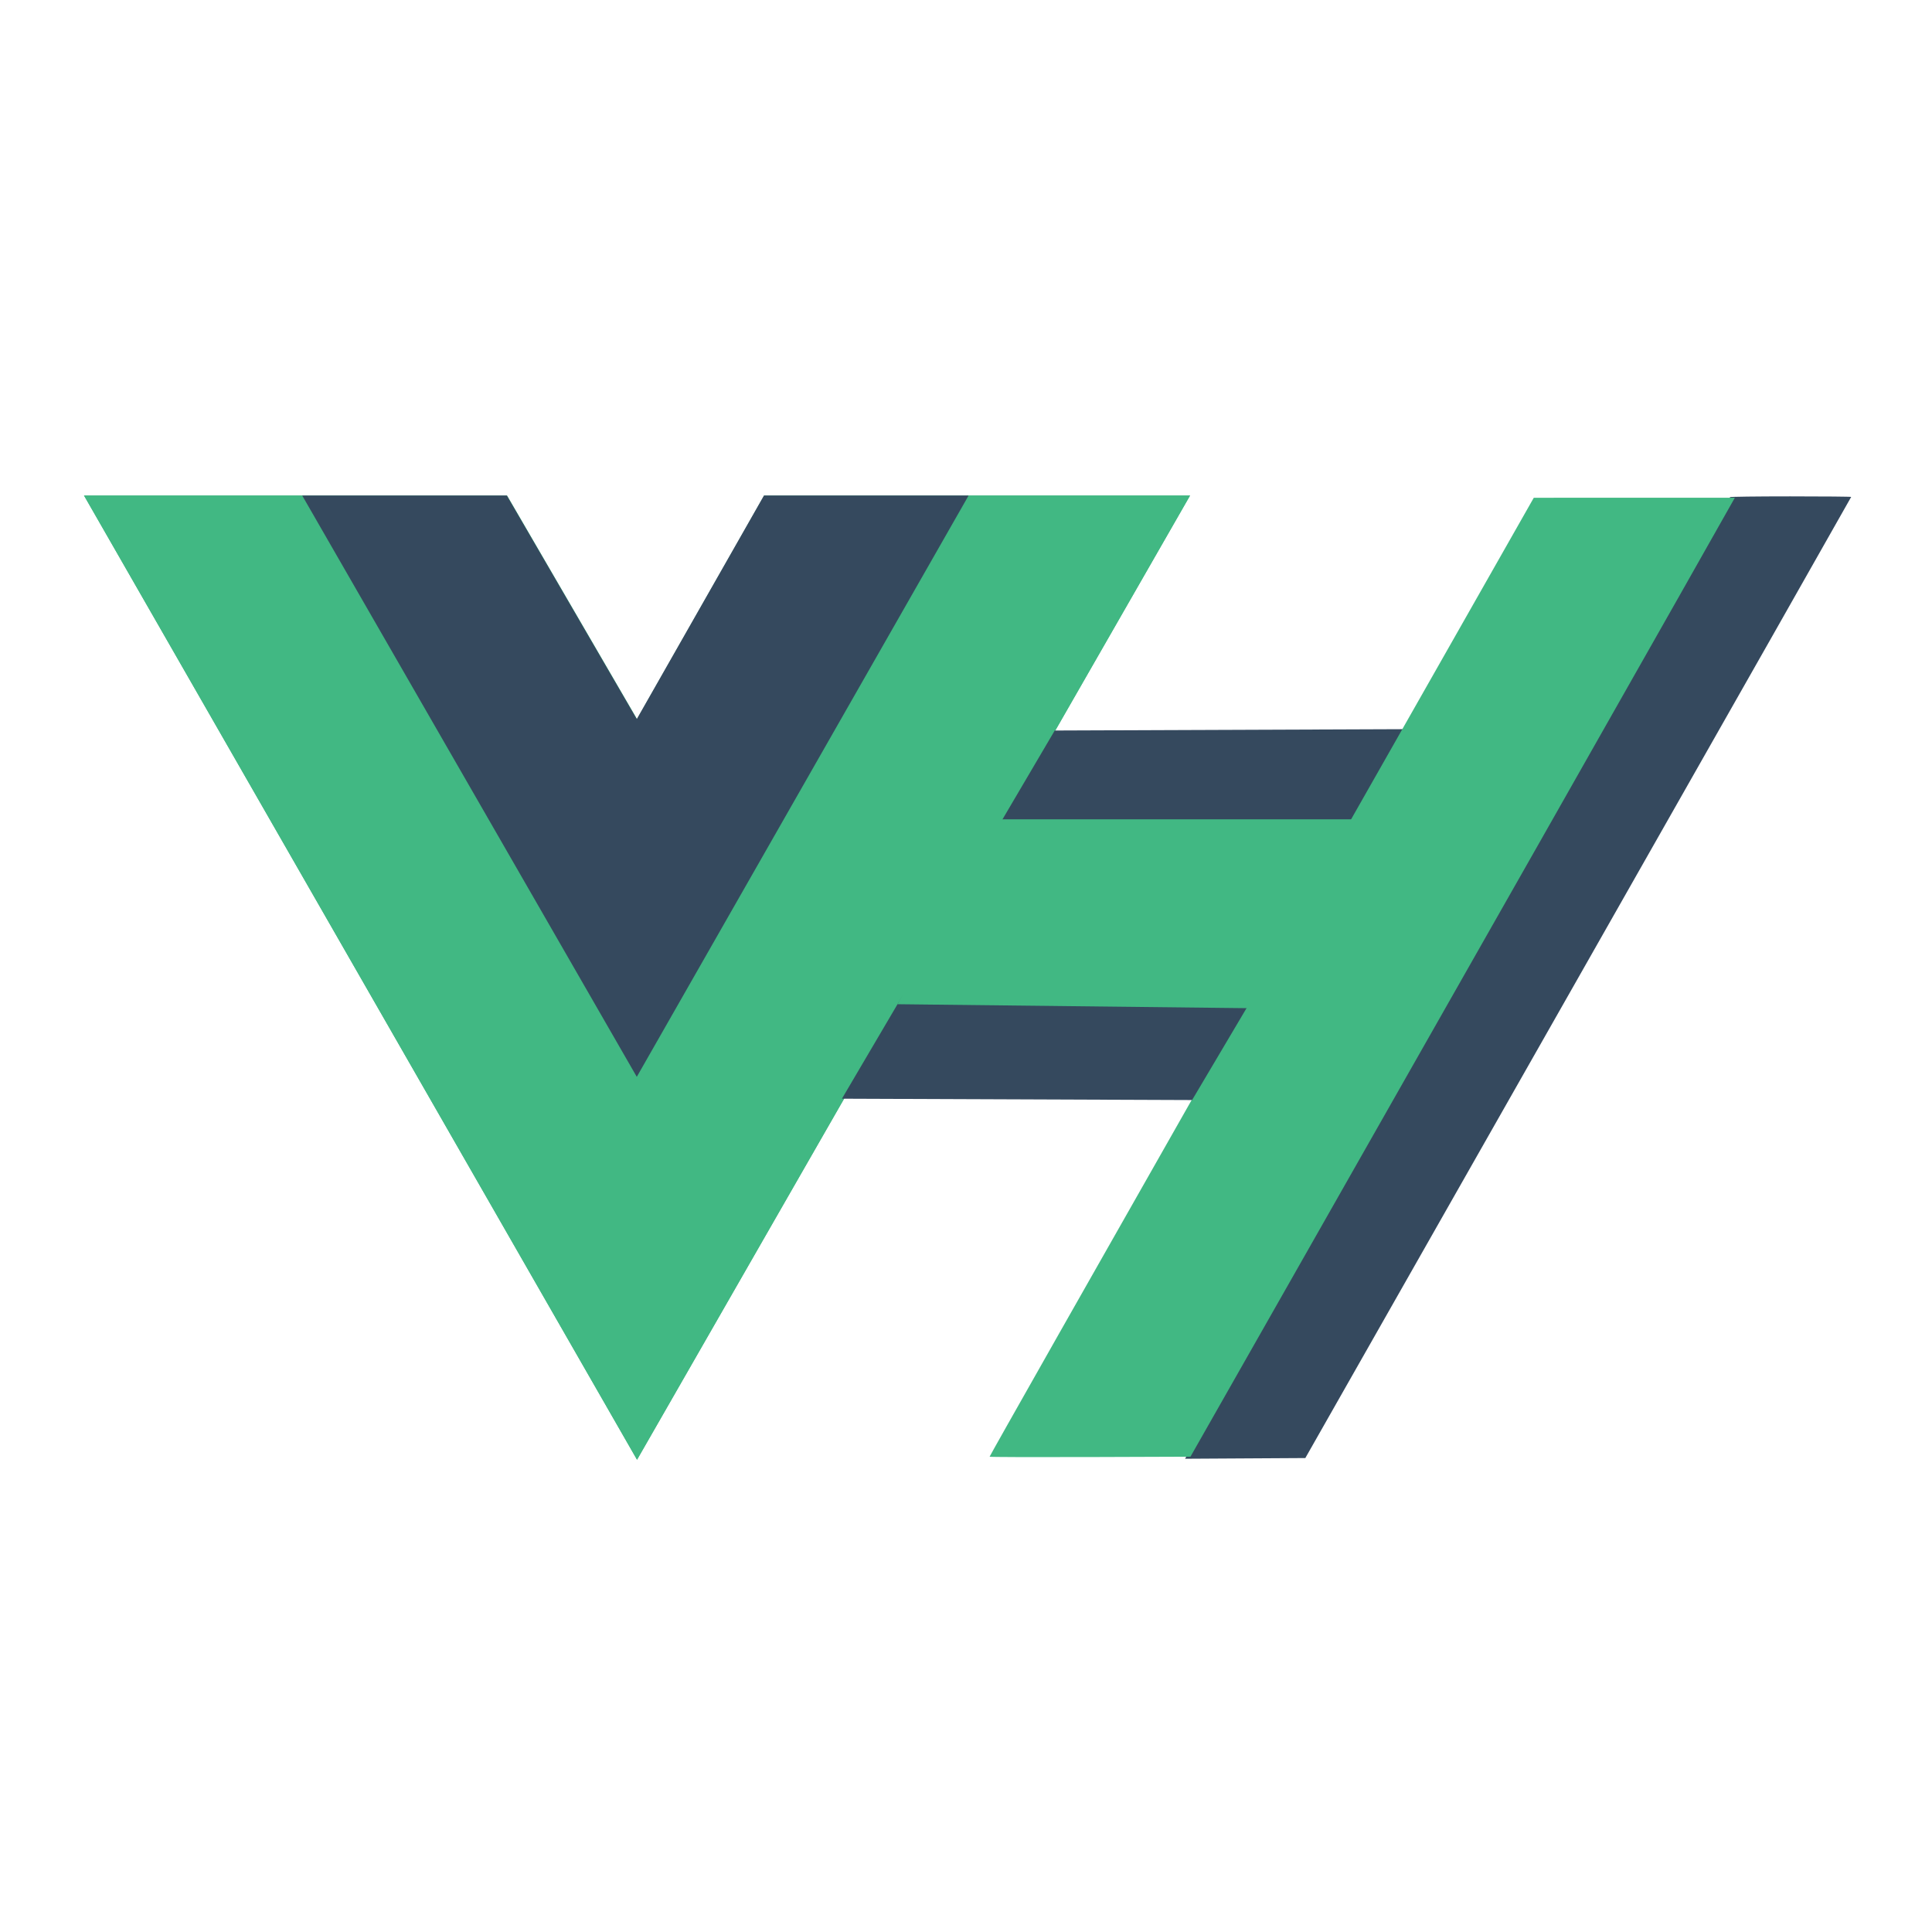
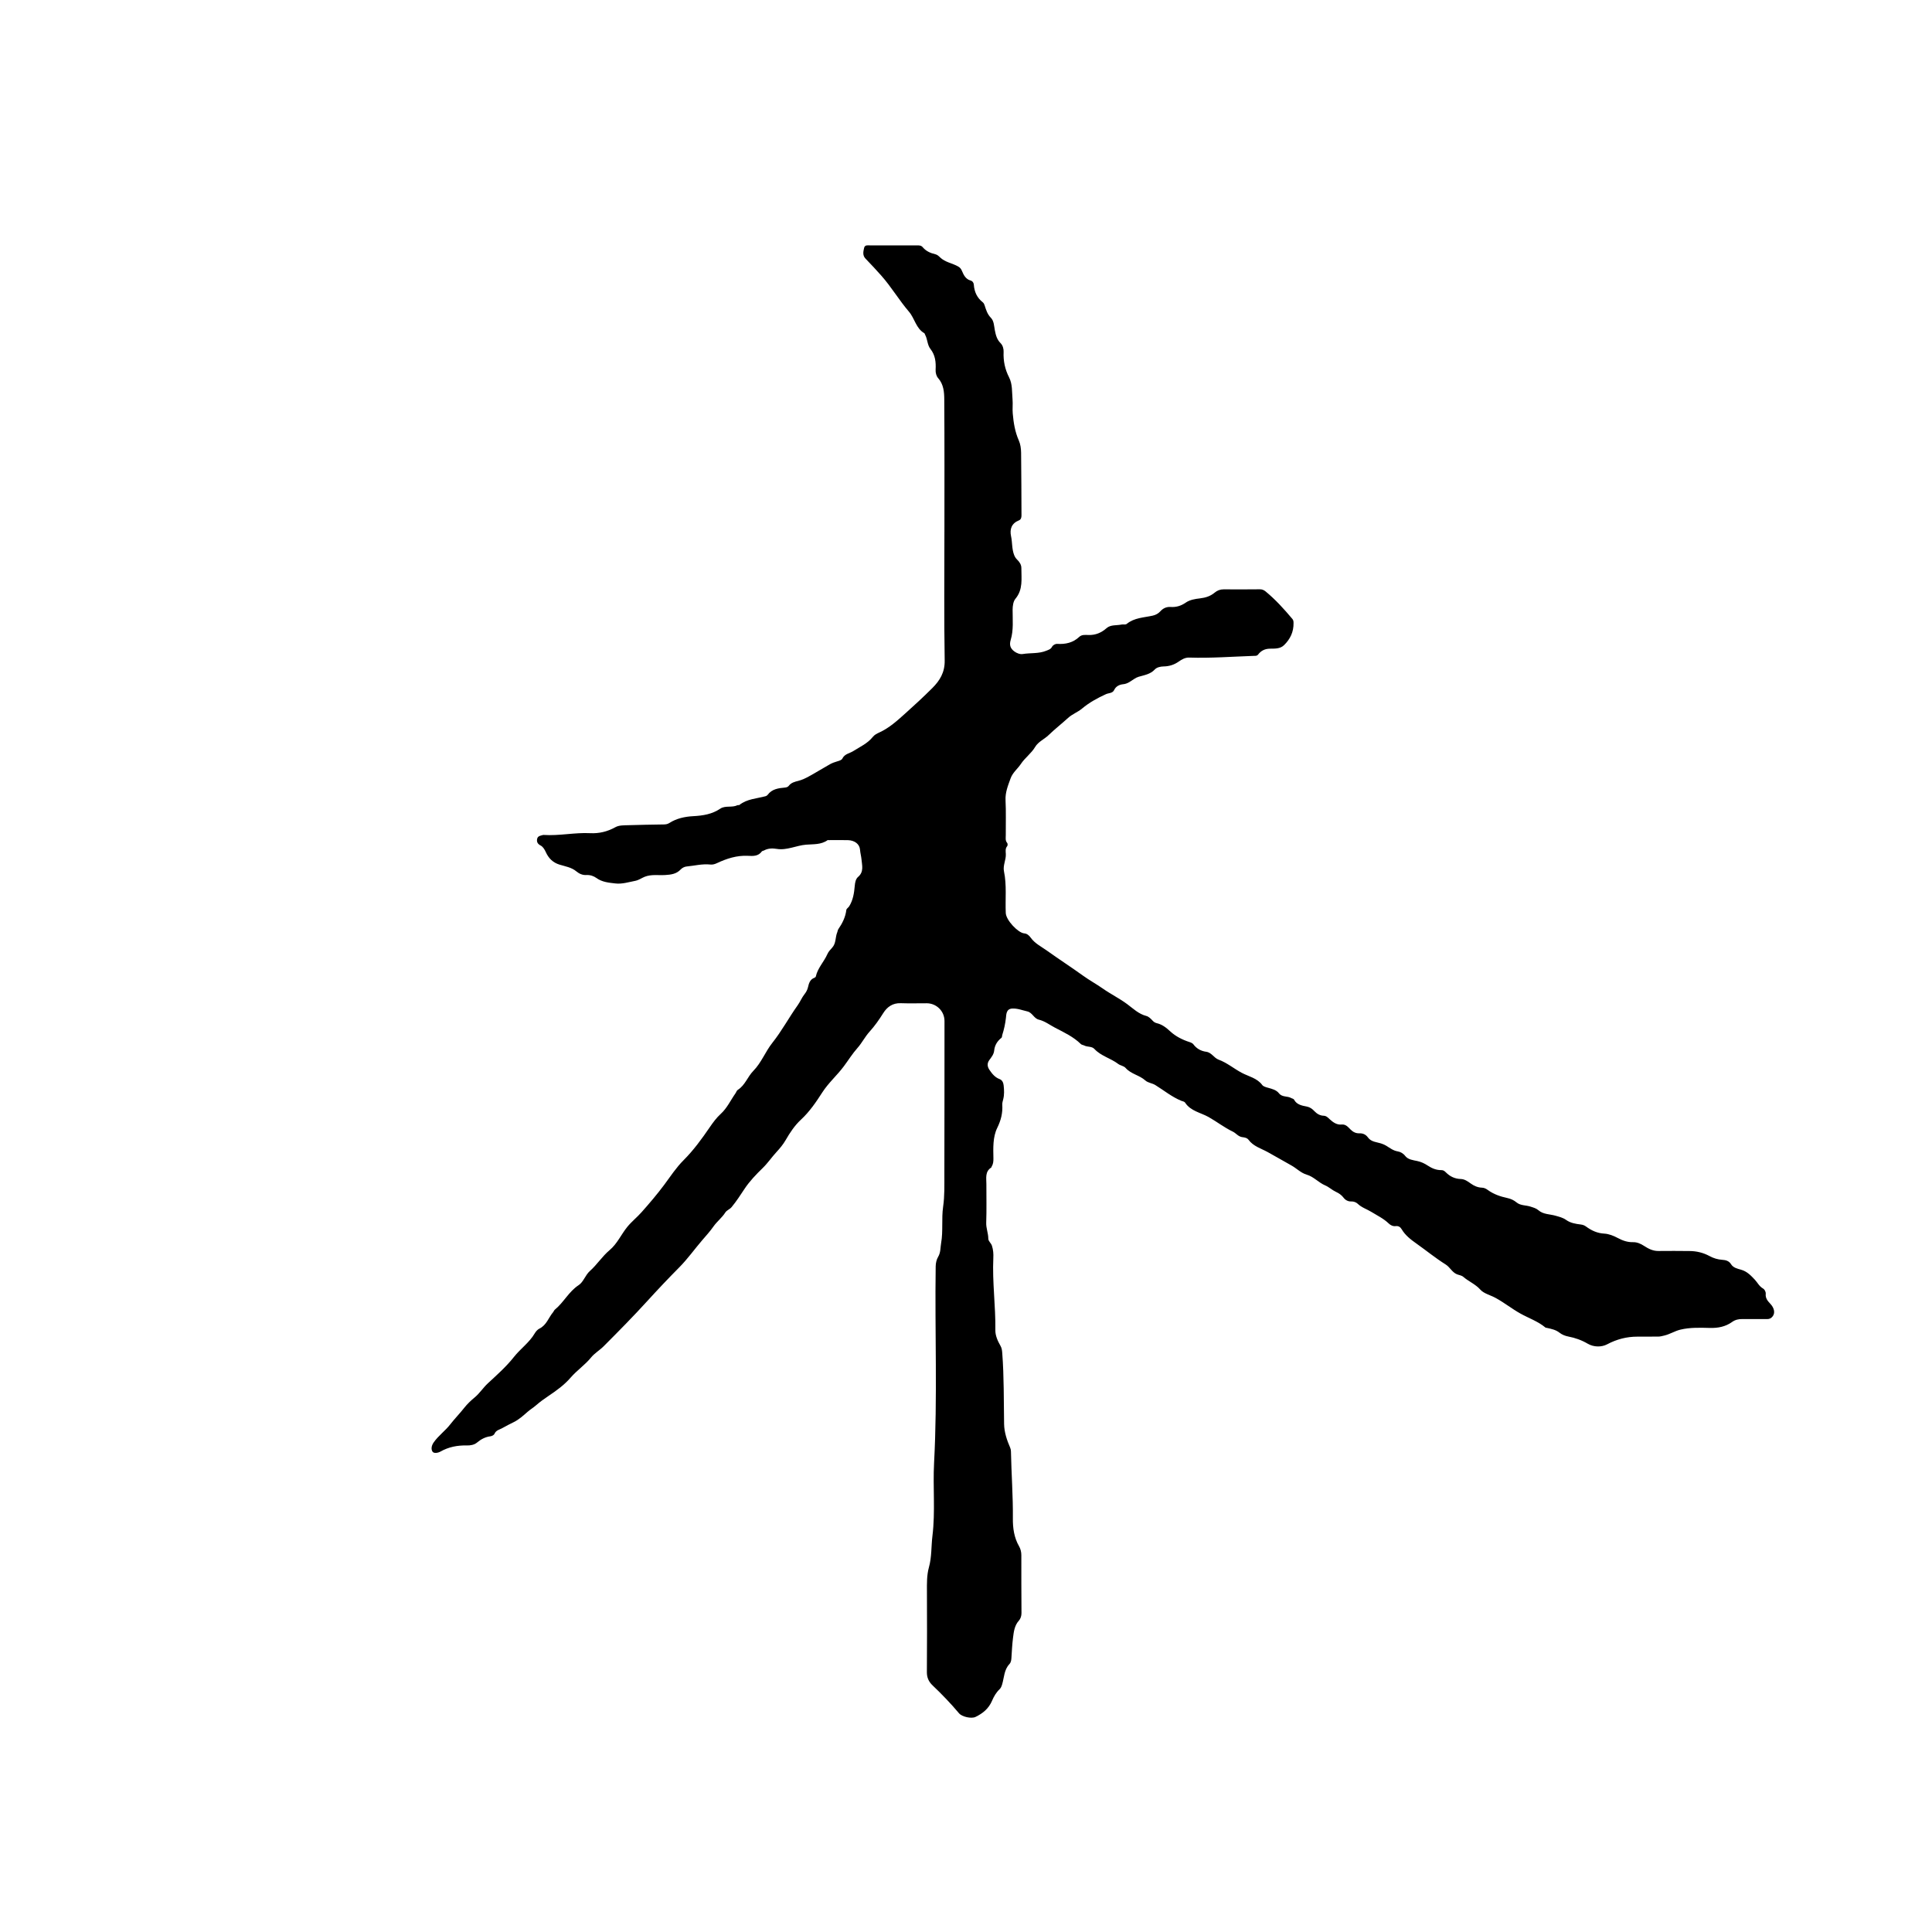
- <svg xmlns="http://www.w3.org/2000/svg" width="1200" height="1200" class="icon" viewBox="0 0 3280.944 2800">
-   <path fill="#41b883" d="M1645.332 601.004h375.675L1081.82 2238.478 142.636 601.004h718.477l220.708 379.704 216.013-379.704z" />
-   <path fill="#41b883" d="M142.636 601.004l939.185 1637.474 939.186-1637.474h-375.675l-563.51 982.484-568.208-982.484z" />
-   <path fill="#35495e" d="M513.188 601.004l568.207 987.23 563.511-987.23h-347.498l-216.013 379.704-220.708-379.704zM1607.792 1311.83l594.678 2.293 187.353-316.325-598.662 2.292zM2198.506 1909.57C2867.436 732.7 2939.502 605.426 2937.874 603.78c-.715-.723 45.303-1.314 102.262-1.314s103.562.428 103.562.951c0 .523-208.57 367.978-463.491 816.567L2216.715 2235.6l-102.1.596-102.102.596z" />
-   <path fill="#41b883" d="M1680.563 2233.328c0-1.34 168.208-298.145 440.375-777.048a4135645.775 4135645.775 0 00337.619-594.19l146.13-257.25 170.746-.04 170.747-.04-5.536 9.741c-3.044 5.358-43.727 77.302-90.407 159.875-85.356 150.992-337.562 595.163-656.602 1156.373l-172 302.559-170.536.588c-93.795.322-170.536.069-170.536-.567z" />
-   <path fill="#35495e" d="M1429.783 1625.351l594.679 2.292 187.353-316.324-598.662 2.292z" />
-   <path fill="#41b883" d="M1524.207 1464.903l608.285 6.877 173.746-320.909h-619.072z" />
+ <svg xmlns="http://www.w3.org/2000/svg" t="1735050699976" class="icon" viewBox="0 0 1024 1024" version="1.1" p-id="39588" width="300" height="300">
+   <path d="M500.562 282.066c0-23.465 0.082-46.93-0.082-70.395-0.026-3.896-0.328-7.946-3.246-11.259-0.952-1.08-1.434-2.806-1.336-4.526 0.215-3.912-0.159-7.654-2.76-10.957-1.669-2.12-1.5-5.094-2.785-7.455-0.159-0.292-0.22-0.737-0.461-0.876-4.424-2.555-5.043-7.808-8.146-11.423-5.181-6.036-9.247-12.984-14.572-19.011-2.739-3.103-5.565-6.113-8.433-9.088-1.705-1.772-1.157-3.866-0.722-5.75 0.389-1.695 2.176-1.254 3.492-1.254 8.192-0.015 16.384-0.005 24.576-0.015 1.116 0 2.145-0.015 2.99 0.993 1.736 2.074 4.106 3.118 6.692 3.712 1.065 0.246 1.812 1.004 2.509 1.674 2.714 2.611 6.477 3.031 9.58 4.813 1.055 0.609 1.587 1.316 2.089 2.55 0.814 1.997 1.971 4.178 4.393 4.849 1.234 0.343 1.741 1.336 1.802 2.222 0.266 3.83 1.715 6.963 4.751 9.359 0.507 0.399 0.788 1.009 1.009 1.705 0.742 2.314 1.423 4.603 3.272 6.487 1.69 1.72 1.674 4.393 2.12 6.651 0.502 2.565 1.085 4.879 3.011 6.779 1.239 1.224 1.695 3.144 1.628 4.623-0.21 4.833 0.707 9.236 2.913 13.558 1.838 3.594 1.48 7.741 1.823 11.668 0.215 2.458-0.113 4.961 0.102 7.419 0.425 4.92 1.188 9.764 3.236 14.377 0.865 1.951 1.167 4.285 1.198 6.456 0.159 11.09 0.133 22.185 0.205 33.275 0.005 1.147-0.328 2.166-1.316 2.56-3.948 1.577-5.023 4.659-4.214 8.417 0.712 3.308 0.379 6.753 1.644 9.994 0.399 1.019 0.916 1.772 1.633 2.468 1.249 1.224 2.196 2.678 2.186 4.408-0.026 5.612 0.998 11.351-3.174 16.328-1.08 1.285-1.454 3.666-1.464 5.74-0.02 5.356 0.563 10.808-1.004 15.99-0.84 2.77-0.169 4.552 1.869 6.103 1.29 0.983 3.092 1.638 4.475 1.413 4.173-0.681 8.535-0.092 12.539-1.756 1.106-0.461 2.314-0.742 3.016-2.079 0.466-0.886 1.69-1.608 2.77-1.541 4.398 0.261 8.34-0.604 11.663-3.722 1.331-1.249 3.154-1.039 4.849-0.988 3.717 0.118 6.799-1.137 9.626-3.635 2.171-1.92 5.299-1.336 7.987-1.915 0.896-0.195 1.961 0.261 2.739-0.369 4.024-3.267 9.037-3.297 13.752-4.347 1.546-0.343 2.954-1.101 4.081-2.35 1.423-1.582 3.261-2.391 5.412-2.243 2.913 0.205 5.509-0.594 7.89-2.243 2.304-1.597 5.048-2.007 7.675-2.314 2.975-0.348 5.524-1.167 7.834-3.103 1.275-1.07 2.883-1.69 4.675-1.679 6.4 0.036 12.8 0.051 19.2-0.026 1.229-0.015 2.191 0.44 3.011 1.111 5.284 4.342 9.846 9.4 14.239 14.623 0.558 0.66 0.584 1.377 0.599 2.145 0.087 4.68-1.751 8.55-5.053 11.745-2.084 2.017-4.884 1.802-7.439 1.848-2.693 0.046-4.7 1.044-6.252 3.072-0.666 0.87-1.475 0.712-2.289 0.742-11.412 0.394-22.82 1.285-34.253 0.906-2.202-0.072-3.973 1.009-5.576 2.125-2.468 1.72-5.069 2.519-8.023 2.57-1.69 0.026-3.594 0.476-4.628 1.592-2.381 2.575-5.56 2.985-8.566 3.881-0.845 0.251-1.5 0.609-2.217 1.055-1.894 1.167-3.528 2.668-6.036 2.903-1.792 0.169-3.784 0.998-4.731 3.041-0.845 1.823-2.898 1.556-4.367 2.227-4.541 2.074-8.863 4.444-12.698 7.654-2.284 1.915-5.166 2.903-7.388 4.946-3.364 3.087-6.994 5.888-10.266 9.062-2.304 2.237-5.514 3.502-7.183 6.323-2.038 3.446-5.376 5.709-7.583 9.042-1.7 2.565-4.296 4.49-5.412 7.588-1.372 3.799-2.898 7.434-2.683 11.679 0.307 6.129 0.077 12.283 0.123 18.427 0.01 1.403-0.353 2.867 0.753 4.142 0.292 0.338 0.292 1.347 0.005 1.684-1.096 1.28-0.804 2.755-0.732 4.147 0.169 3.139-1.638 6.052-0.978 9.226 1.526 7.306 0.62 14.71 0.947 22.062 0.174 3.922 6.605 10.522 9.718 10.793 1.48 0.128 2.54 0.942 3.538 2.33 2.191 3.062 5.678 4.756 8.694 6.917 6.262 4.485 12.739 8.658 18.99 13.169 3.313 2.391 7.081 4.454 10.465 6.825 4.188 2.939 8.786 5.187 12.923 8.248 3.128 2.319 6.103 5.263 10.189 6.298 1.203 0.307 2.324 1.398 3.21 2.376 0.676 0.748 1.341 1.208 2.284 1.434 2.877 0.686 4.982 2.33 7.199 4.383 2.749 2.55 6.339 4.398 10.045 5.591 0.86 0.276 1.715 0.62 2.161 1.213 1.725 2.33 4.065 3.599 6.804 3.973 2.913 0.394 4.096 3.272 6.554 4.168 4.49 1.638 8.141 4.782 12.314 6.999 3.615 1.92 8.136 2.775 10.86 6.461 0.579 0.783 1.956 1.152 3.128 1.475 2.084 0.584 4.321 1.111 5.75 2.934 1.695 2.156 4.47 1.316 6.502 2.514 0.481 0.282 1.193 0.307 1.485 0.85 1.464 2.755 4.332 3.154 6.851 3.681 1.792 0.374 2.872 1.3 3.963 2.442 1.347 1.408 2.918 2.314 4.874 2.386 1.444 0.051 2.284 1.014 3.215 1.874 1.792 1.649 3.732 3.031 6.313 2.785 2.232-0.215 3.41 1.352 4.7 2.637 1.347 1.341 2.816 2.084 4.731 2.022 1.874-0.061 3.389 0.635 4.521 2.207 1.756 2.437 4.721 2.401 7.209 3.256 0.891 0.307 1.705 0.65 2.488 1.132 1.93 1.183 3.671 2.591 6.098 2.99 1.398 0.23 2.862 1.014 3.963 2.432 1.51 1.951 4.163 2.191 6.4 2.673 2.058 0.445 3.845 1.3 5.484 2.391 2.253 1.49 4.593 2.463 7.281 2.422 1.085-0.015 1.741 0.568 2.401 1.229 2.181 2.181 4.746 3.395 7.89 3.482 1.992 0.056 3.697 1.26 5.197 2.35 1.874 1.357 3.799 2.166 6.031 2.243 1.203 0.041 2.196 0.594 3.031 1.203 3.123 2.273 6.666 3.497 10.348 4.275 1.894 0.399 3.482 1.147 4.92 2.335 2.145 1.777 4.966 1.403 7.419 2.232 1.526 0.512 2.944 0.835 4.214 1.94 2.555 2.227 5.99 2.007 9.032 2.883 1.946 0.558 3.917 1.019 5.571 2.202 2.35 1.684 5.064 2.115 7.793 2.447 1.07 0.133 1.946 0.445 2.79 1.07 2.893 2.13 5.955 3.564 9.723 3.768 2.412 0.133 4.915 1.147 7.086 2.304 2.591 1.382 5.151 2.294 8.1 2.227 2.145-0.046 4.05 0.799 5.842 1.966 2.34 1.521 4.746 2.765 7.721 2.708 5.458-0.102 10.921 0 16.384 0.02 3.773 0.015 7.316 0.886 10.65 2.688 2.074 1.121 4.265 1.807 6.697 1.966 1.751 0.118 3.553 0.497 4.695 2.365 1.126 1.838 3.364 2.35 5.243 2.872 3.18 0.876 5.268 3.098 7.322 5.284 1.475 1.572 2.365 3.594 4.439 4.736 0.625 0.343 1.475 1.587 1.352 2.826-0.215 2.15 0.942 3.666 2.34 5.115 2.222 2.309 2.714 4.92 1.393 6.697-0.758 1.019-1.669 1.546-3.021 1.526-4.352-0.061-8.704 0.067-13.051-0.02-2.028-0.041-3.835 0.364-5.478 1.541-3.512 2.514-7.455 3.277-11.73 3.169-5.258-0.133-10.563-0.333-15.734 0.916-2.924 0.707-5.499 2.417-8.484 3.113-1.065 0.251-2.094 0.553-3.19 0.558-3.671 0.02-7.337 0.026-11.008 0.026-5.724-0.005-10.947 1.341-16.133 4.086-2.877 1.521-6.999 1.556-10.26-0.348-3.246-1.9-6.641-3.108-10.312-3.809-1.608-0.307-3.313-0.978-4.577-1.981-2.038-1.618-4.383-2.058-6.753-2.591-0.246-0.056-0.563-0.02-0.737-0.164-3.978-3.333-8.919-4.982-13.368-7.475-4.516-2.529-8.53-5.775-13.076-8.243-2.714-1.475-6.262-2.34-8.013-4.316-2.673-3.011-6.195-4.352-9.037-6.799-1.055-0.911-2.319-0.952-3.456-1.423-2.591-1.075-3.635-3.732-5.965-5.192-5.407-3.389-10.373-7.47-15.601-11.162-2.883-2.038-5.816-4.301-7.695-7.491-0.717-1.213-1.72-1.848-3.169-1.674-1.475 0.179-2.755-0.481-3.707-1.398-2.708-2.606-6.072-4.214-9.196-6.134-2.391-1.469-5.135-2.284-7.27-4.337-0.753-0.722-2.079-1.28-3.497-1.213-1.541 0.077-3.021-0.722-3.932-1.935-1.121-1.495-2.519-2.417-4.152-3.18-1.976-0.922-3.692-2.57-5.545-3.343-3.589-1.5-6.129-4.644-9.83-5.719-3.174-0.927-5.371-3.343-8.1-4.859-4.224-2.345-8.402-4.803-12.636-7.132-3.482-1.915-7.593-3.041-10.132-6.492-0.773-1.055-2.196-1.29-3.174-1.393-2.294-0.241-3.415-2.104-5.156-2.939-4.531-2.161-8.474-5.274-12.82-7.726-4.183-2.355-9.503-3.144-12.436-7.578-0.481-0.727-1.326-0.742-2.002-1.019-5.069-2.068-9.262-5.54-13.85-8.381-1.618-1.004-3.881-1.162-5.228-2.386-3.133-2.852-7.629-3.405-10.476-6.641-1.009-1.147-2.79-1.27-3.948-2.15-3.973-3.031-9.114-4.163-12.616-7.946-1.408-1.521-3.681-0.916-5.402-1.838-0.543-0.292-1.265-0.261-1.797-0.783-3.901-3.809-8.771-6.103-13.532-8.566-2.888-1.49-5.489-3.564-8.73-4.342-2.616-0.63-3.415-3.763-6.093-4.372-2.693-0.614-5.309-1.695-8.12-1.5-3.103 0.215-3.011 3.144-3.22 4.966-0.358 3.118-0.998 6.098-1.951 9.057-0.154 0.481-0.072 1.193-0.384 1.439-2.217 1.756-3.604 3.932-3.886 6.779-0.2 2.012-1.454 3.528-2.575 5.053-1.331 1.812-1.024 3.594 0.072 5.202 1.372 2.017 2.898 3.968 5.345 4.869 1.603 0.589 2.048 2.156 2.191 3.487 0.246 2.35 0.364 4.762-0.225 7.122-0.246 0.988-0.579 2.017-0.517 3.011 0.266 4.362-0.686 8.197-2.673 12.257-2.396 4.905-2.125 10.685-2.028 16.184 0.026 1.562-0.108 3.031-0.957 4.372-0.087 0.138-0.077 0.384-0.195 0.456-3.384 2.171-2.565 5.591-2.575 8.74-0.026 6.825 0.159 13.66-0.087 20.475-0.108 2.944 1.106 5.596 1.106 8.489 0 1.352 1.444 2.278 1.92 3.727 0.717 2.196 0.845 4.321 0.742 6.502-0.594 12.79 1.265 25.508 1.075 38.298-0.041 2.811 1.244 5.719 2.719 8.269 0.722 1.249 0.829 2.493 0.937 3.855 0.963 12.518 0.763 25.057 0.978 37.591 0.072 4.321 1.48 8.53 3.22 12.534 0.287 0.66 0.399 1.29 0.41 1.971 0.236 11.848 1.132 23.675 1.019 35.543-0.051 5.069 0.63 10.163 3.318 14.802 0.727 1.254 1.178 2.949 1.172 4.613-0.015 10.24 0.005 20.48 0.077 30.715 0.01 1.541-0.492 3.036-1.352 3.988-2.391 2.642-2.744 6.021-3.133 9.103-0.435 3.41-0.609 6.927-0.829 10.399-0.082 1.239-0.138 2.56-1.091 3.574-2.816 2.995-2.76 7.03-3.825 10.66-0.292 0.998-0.66 1.987-1.388 2.673-1.828 1.725-3.046 3.891-3.988 6.103-1.766 4.142-4.9 6.707-8.786 8.571-2.181 1.044-7.142-0.072-8.699-1.92-4.378-5.197-9.073-10.092-13.993-14.766-2.089-1.987-3.082-4.157-3.057-7.122 0.118-14.162 0.077-28.329 0.031-42.491-0.015-4.357-0.118-8.812 1.039-12.959 1.546-5.54 1.193-11.156 1.874-16.701 1.587-12.913 0.184-25.841 0.87-38.733 1.848-34.688 0.348-69.402 0.85-104.1 0.026-1.843 0.481-3.702 1.29-5.059 1.408-2.371 1.152-4.818 1.587-7.265 1.137-6.41 0.148-12.938 1.06-19.256 0.855-5.893 0.645-11.72 0.666-17.567 0.097-26.962 0.02-53.929 0.067-80.891 0.01-5.396-4.398-9.421-9.385-9.431-4.608-0.01-9.221 0.128-13.824-0.036-4.244-0.148-7.199 1.971-9.247 5.248-2.202 3.517-4.526 6.83-7.337 9.933-2.324 2.565-3.978 5.903-6.262 8.468-2.729 3.067-4.859 6.513-7.265 9.748-3.584 4.828-8.156 8.776-11.443 13.88-3.297 5.125-6.738 10.209-11.295 14.428-3.333 3.087-5.862 6.907-8.11 10.813-1.362 2.371-3.128 4.47-4.884 6.369-2.514 2.729-4.577 5.816-7.255 8.428-3.517 3.425-7.004 7.035-9.687 11.105-2.176 3.302-4.301 6.569-6.82 9.636-1.024 1.244-2.58 1.633-3.379 2.898-1.736 2.755-4.398 4.741-6.216 7.337-1.833 2.621-3.988 4.992-6.026 7.357-4.081 4.746-7.695 9.876-12.124 14.341-5.734 5.78-11.336 11.699-16.814 17.715-7.521 8.264-15.365 16.205-23.25 24.105-2.115 2.12-4.838 3.686-6.702 5.975-3.22 3.968-7.491 6.799-10.793 10.624-3.4 3.942-7.547 6.932-11.832 9.795-2.299 1.536-4.552 3.18-6.63 4.997-1.408 1.234-3.026 2.176-4.393 3.384-2.309 2.038-4.562 4.081-7.347 5.463-2.017 1.004-4.04 2.007-5.99 3.128-1.495 0.855-3.389 1.116-4.209 3.072-0.261 0.625-1.326 1.188-2.084 1.285-2.785 0.358-5.033 1.551-7.194 3.359-1.449 1.213-3.476 1.567-5.53 1.516-4.859-0.113-9.518 0.799-13.809 3.231-1.408 0.799-3.558 1.075-4.229 0.036-0.819-1.27-0.594-3.133 0.63-4.884 2.519-3.604 6.118-6.139 8.755-9.533 2.381-3.062 5.105-5.821 7.501-8.878 1.536-1.961 3.533-3.835 5.453-5.422 2.708-2.243 4.5-5.176 7.03-7.511 4.803-4.439 9.764-8.842 13.788-13.947 3.461-4.383 8.156-7.608 11.013-12.483 0.584-0.998 1.475-2.043 2.483-2.534 3.804-1.848 4.864-5.883 7.322-8.786 0.323-0.384 0.476-0.947 0.85-1.249 4.721-3.835 7.373-9.58 12.662-13.03 2.514-1.638 3.492-5.309 5.929-7.475 3.799-3.379 6.543-7.782 10.419-11.034 4.116-3.451 6.144-8.335 9.4-12.339 2.263-2.785 5.14-5.053 7.532-7.747 4.178-4.71 8.259-9.482 12.037-14.556 3.287-4.419 6.328-9.114 10.235-13.015 5.34-5.34 9.708-11.356 13.952-17.562 1.679-2.452 3.523-4.972 5.78-7.025 3.374-3.067 5.222-7.229 7.798-10.87 0.425-0.599 0.635-1.48 1.249-1.869 3.871-2.442 5.176-6.953 8.223-10.051 4.28-4.342 6.359-10.184 10.112-14.904 4.992-6.272 8.765-13.384 13.414-19.901 1.295-1.812 2.145-3.968 3.548-5.77 0.876-1.121 1.572-2.299 1.91-3.799 0.451-2.002 1.06-4.147 3.41-4.977 0.297-0.102 0.671-0.41 0.732-0.686 0.978-4.49 4.326-7.752 6.108-11.817 0.599-1.362 1.603-2.412 2.56-3.451 2.156-2.355 1.577-5.545 2.708-8.202 0.22-0.517 0.22-1.121 0.579-1.644 2.115-3.082 3.763-6.339 4.214-10.143 0.082-0.701 1.091-1.254 1.531-1.961 2.038-3.287 2.611-7.04 2.929-10.757 0.164-1.889 0.517-3.727 1.792-4.818 3.159-2.693 2.058-6.17 1.787-9.267-0.143-1.654-0.65-3.389-0.783-5.151-0.22-2.929-2.811-4.956-6.436-5.048-3.41-0.087-6.825-0.02-10.24-0.015-0.169 0-0.389-0.067-0.507 0.015-3.415 2.483-7.644 2.094-11.372 2.396-5.279 0.425-10.173 3.128-15.626 2.232-2.232-0.369-4.593-0.323-6.723 0.85-0.358 0.2-0.916 0.205-1.121 0.486-1.889 2.632-4.639 2.488-7.383 2.345-5.893-0.307-11.3 1.469-16.517 3.922-1.147 0.543-2.243 0.814-3.42 0.691-4.27-0.451-8.412 0.65-12.605 1.044-1.08 0.102-2.335 0.748-3.077 1.546-2.299 2.478-5.243 2.796-8.3 2.98-3.599 0.22-7.255-0.481-10.798 0.922-1.7 0.676-3.118 1.792-5.064 2.166-3.487 0.666-6.927 1.797-10.496 1.372-3.471-0.415-6.989-0.681-10.071-2.918-1.377-0.998-3.246-1.664-5.217-1.541-2.002 0.118-3.814-0.635-5.345-1.92-2.601-2.181-5.888-2.647-8.965-3.599-3.523-1.091-5.786-3.369-7.281-6.687-0.584-1.3-1.49-2.806-2.668-3.41-1.736-0.891-2.248-2.068-1.869-3.661 0.358-1.505 1.91-1.608 3.159-1.971 0.077-0.026 0.169-0.01 0.256-0.005 8.264 0.553 16.43-1.357 24.699-0.937 4.7 0.241 9.124-0.829 13.317-3.164 1.961-1.091 4.444-0.983 6.712-1.06 6.308-0.215 12.616-0.292 18.929-0.399 1.044-0.015 1.992-0.154 2.908-0.737 3.86-2.478 8.269-3.41 12.708-3.651 5.135-0.276 9.958-1.009 14.346-3.978 2.683-1.812 6.221-0.404 9.108-1.833 0.282-0.138 0.778 0.061 0.998-0.118 4.101-3.267 9.242-3.369 13.988-4.675 0.379-0.102 0.783-0.389 1.019-0.712 2.299-3.098 5.714-3.533 9.165-3.845 0.824-0.072 1.592-0.343 2.033-0.932 1.275-1.7 3.267-2.166 5.038-2.616 2.012-0.507 3.804-1.377 5.55-2.33 3.794-2.063 7.455-4.372 11.228-6.482 1.229-0.686 2.606-1.162 3.968-1.562 1.014-0.297 2.222-0.645 2.611-1.444 1.219-2.514 3.784-2.708 5.76-3.958 3.594-2.273 7.608-4.045 10.358-7.506 0.922-1.157 2.196-1.782 3.523-2.391 5.176-2.371 9.354-6.164 13.527-9.902 4.936-4.413 9.805-8.914 14.49-13.588 3.988-3.978 6.682-8.315 6.579-14.623-0.379-22.692-0.148-45.394-0.148-68.091 0.02 0.056 0.015 0.056 0.015 0.056z" p-id="39589" />
</svg>
